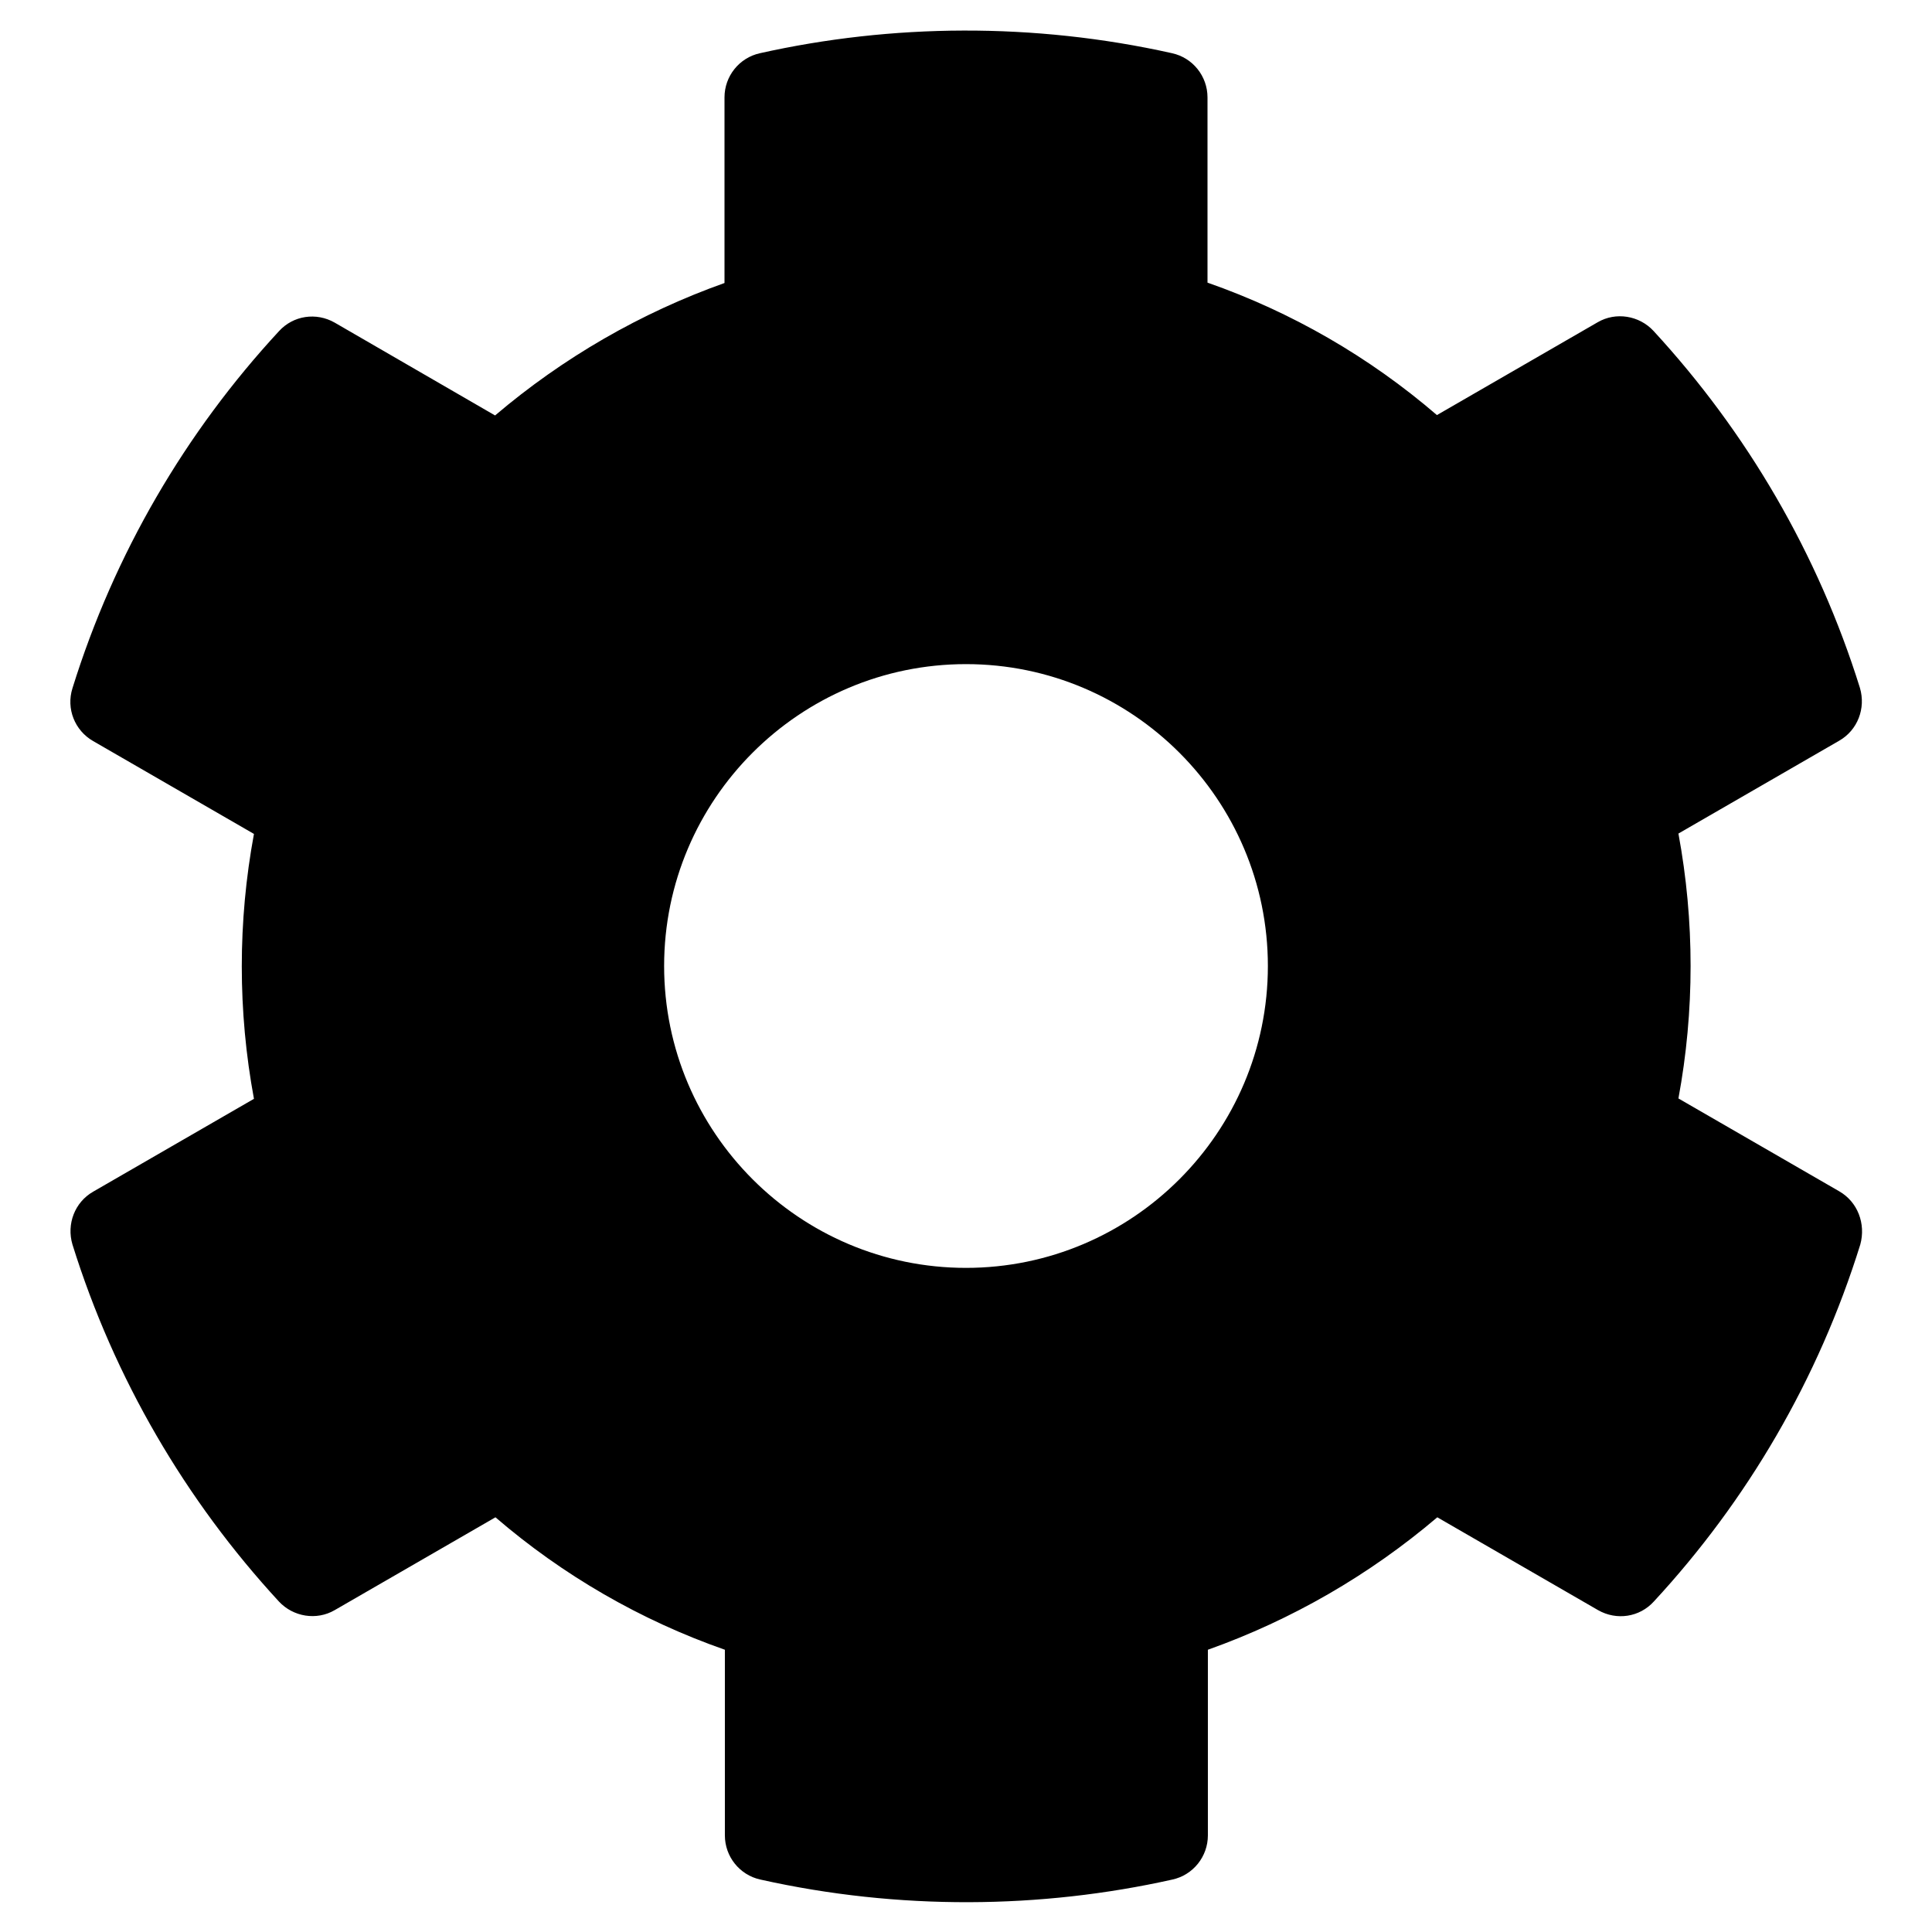
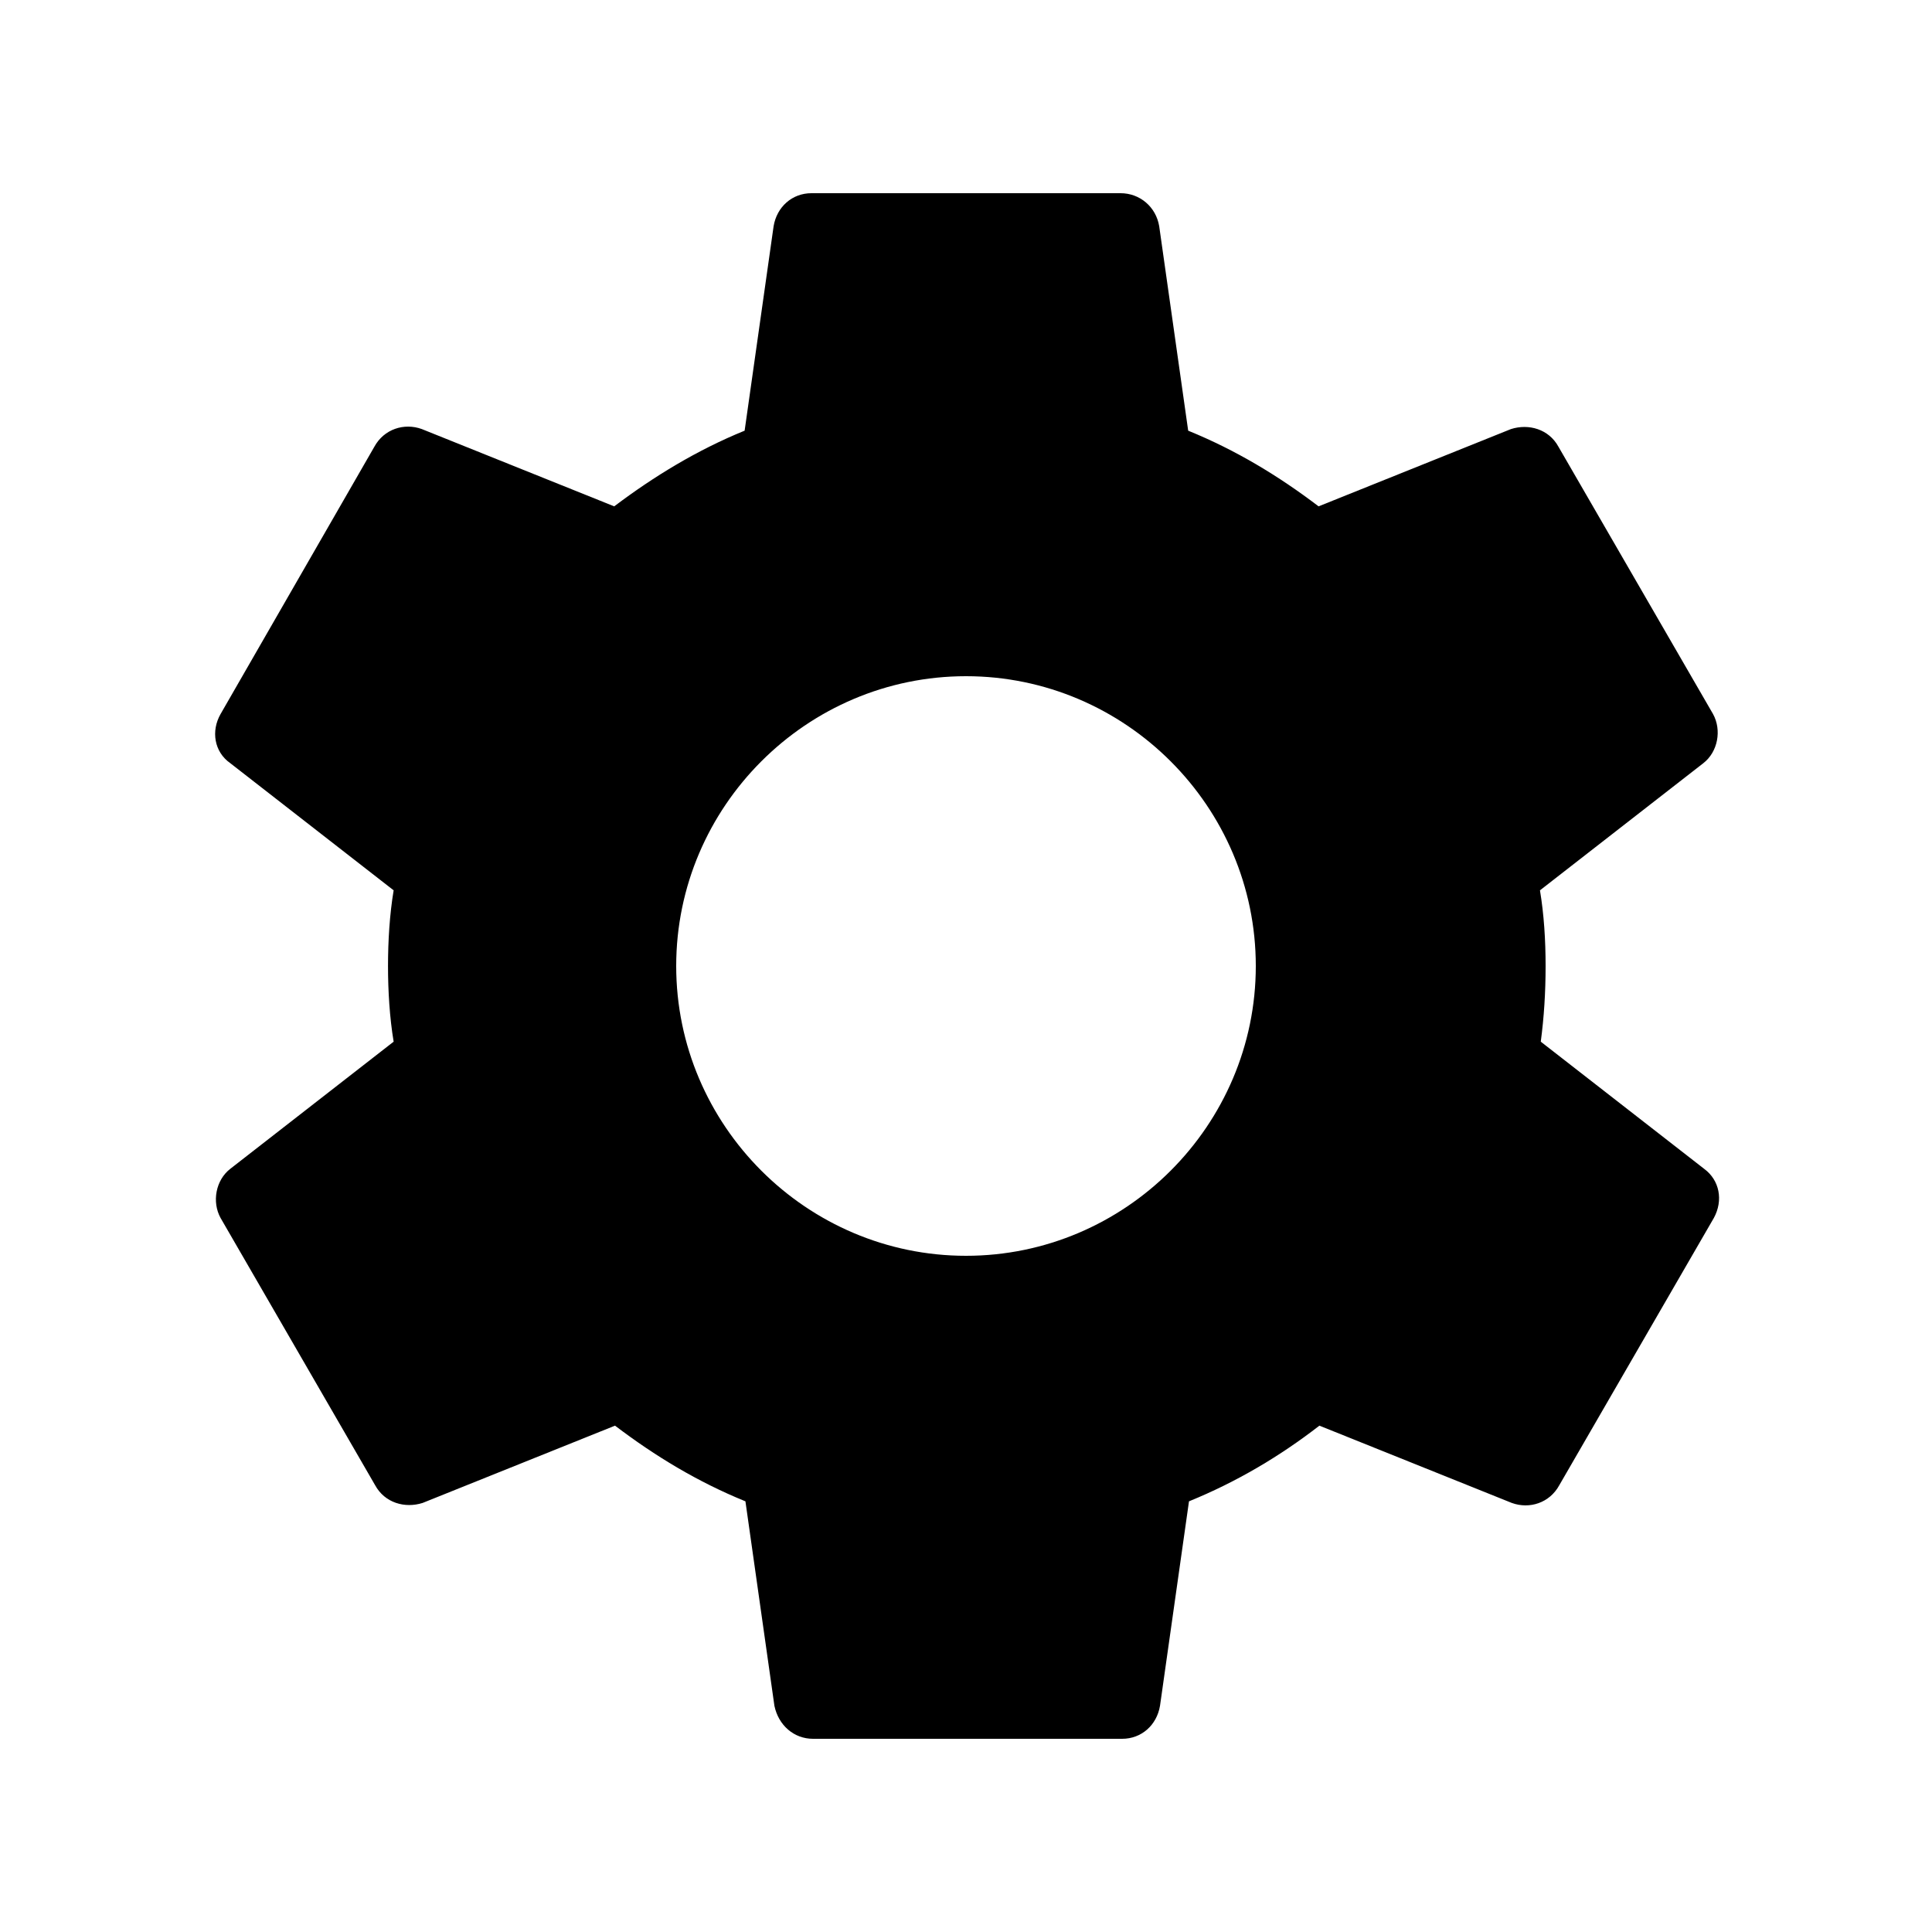
- <svg xmlns="http://www.w3.org/2000/svg" aria-hidden="true" focusable="false" data-prefix="fas" data-icon="cog" class="svg-inline--fa fa-cog fa-w-16" role="img" viewBox="0 0 512 512">
-   <path fill="currentColor" d="M487.4 315.7l-42.6-24.6c4.3-23.2 4.3-47 0-70.2l42.6-24.6c4.9-2.8 7.1-8.6 5.5-14-11.1-35.6-30-67.8-54.7-94.6-3.8-4.1-10-5.1-14.8-2.3L380.8 110c-17.9-15.4-38.5-27.3-60.8-35.1V25.8c0-5.6-3.9-10.5-9.4-11.7-36.7-8.2-74.3-7.8-109.2 0-5.5 1.2-9.4 6.1-9.4 11.7V75c-22.2 7.9-42.8 19.8-60.8 35.1L88.7 85.5c-4.9-2.8-11-1.9-14.8 2.3-24.7 26.7-43.6 58.9-54.7 94.6-1.7 5.4.6 11.2 5.5 14L67.3 221c-4.3 23.2-4.3 47 0 70.2l-42.6 24.6c-4.9 2.8-7.1 8.6-5.5 14 11.1 35.6 30 67.8 54.7 94.6 3.8 4.1 10 5.1 14.8 2.3l42.6-24.6c17.9 15.4 38.5 27.3 60.8 35.1v49.2c0 5.6 3.9 10.5 9.4 11.7 36.7 8.2 74.3 7.8 109.2 0 5.5-1.2 9.4-6.1 9.4-11.7v-49.2c22.2-7.9 42.8-19.8 60.8-35.1l42.6 24.6c4.9 2.8 11 1.9 14.8-2.3 24.7-26.7 43.6-58.9 54.7-94.6 1.5-5.5-.7-11.3-5.6-14.1zM256 336c-44.1 0-80-35.9-80-80s35.9-80 80-80 80 35.9 80 80-35.9 80-80 80z" />
+ <svg xmlns="http://www.w3.org/2000/svg" width="24" height="24" viewBox="0 0 24 24">
+   <path d="M19.14,12.94c0.04-0.3,0.06-0.61,0.06-0.94c0-0.32-0.02-0.64-0.07-0.94l2.03-1.58c0.18-0.14,0.23-0.41,0.12-0.61 l-1.92-3.32c-0.12-0.22-0.37-0.29-0.59-0.22l-2.39,0.96c-0.5-0.38-1.03-0.7-1.62-0.94L14.4,2.81c-0.04-0.24-0.24-0.41-0.48-0.41 h-3.84c-0.24,0-0.43,0.17-0.47,0.41L9.25,5.35C8.66,5.59,8.12,5.92,7.63,6.29L5.24,5.33c-0.22-0.08-0.47,0-0.59,0.22L2.74,8.87 C2.62,9.08,2.66,9.34,2.86,9.48l2.03,1.58C4.84,11.36,4.82,11.69,4.82,12s0.02,0.64,0.07,0.94l-2.03,1.58 c-0.18,0.14-0.23,0.41-0.12,0.61l1.92,3.32c0.12,0.22,0.37,0.29,0.59,0.22l2.39-0.96c0.5,0.38,1.03,0.7,1.62,0.94l0.36,2.54 c0.05,0.24,0.24,0.41,0.48,0.41h3.84c0.24,0,0.43-0.17,0.47-0.41l0.36-2.54c0.59-0.24,1.13-0.56,1.62-0.94l2.39,0.96 c0.22,0.08,0.47,0,0.59-0.22l1.92-3.32c0.12-0.22,0.07-0.47-0.12-0.61L19.14,12.94z M12,15.6c-1.98,0-3.6-1.62-3.6-3.6 s1.62-3.6,3.6-3.6s3.6,1.62,3.6,3.6S13.98,15.6,12,15.6z" />
</svg>
